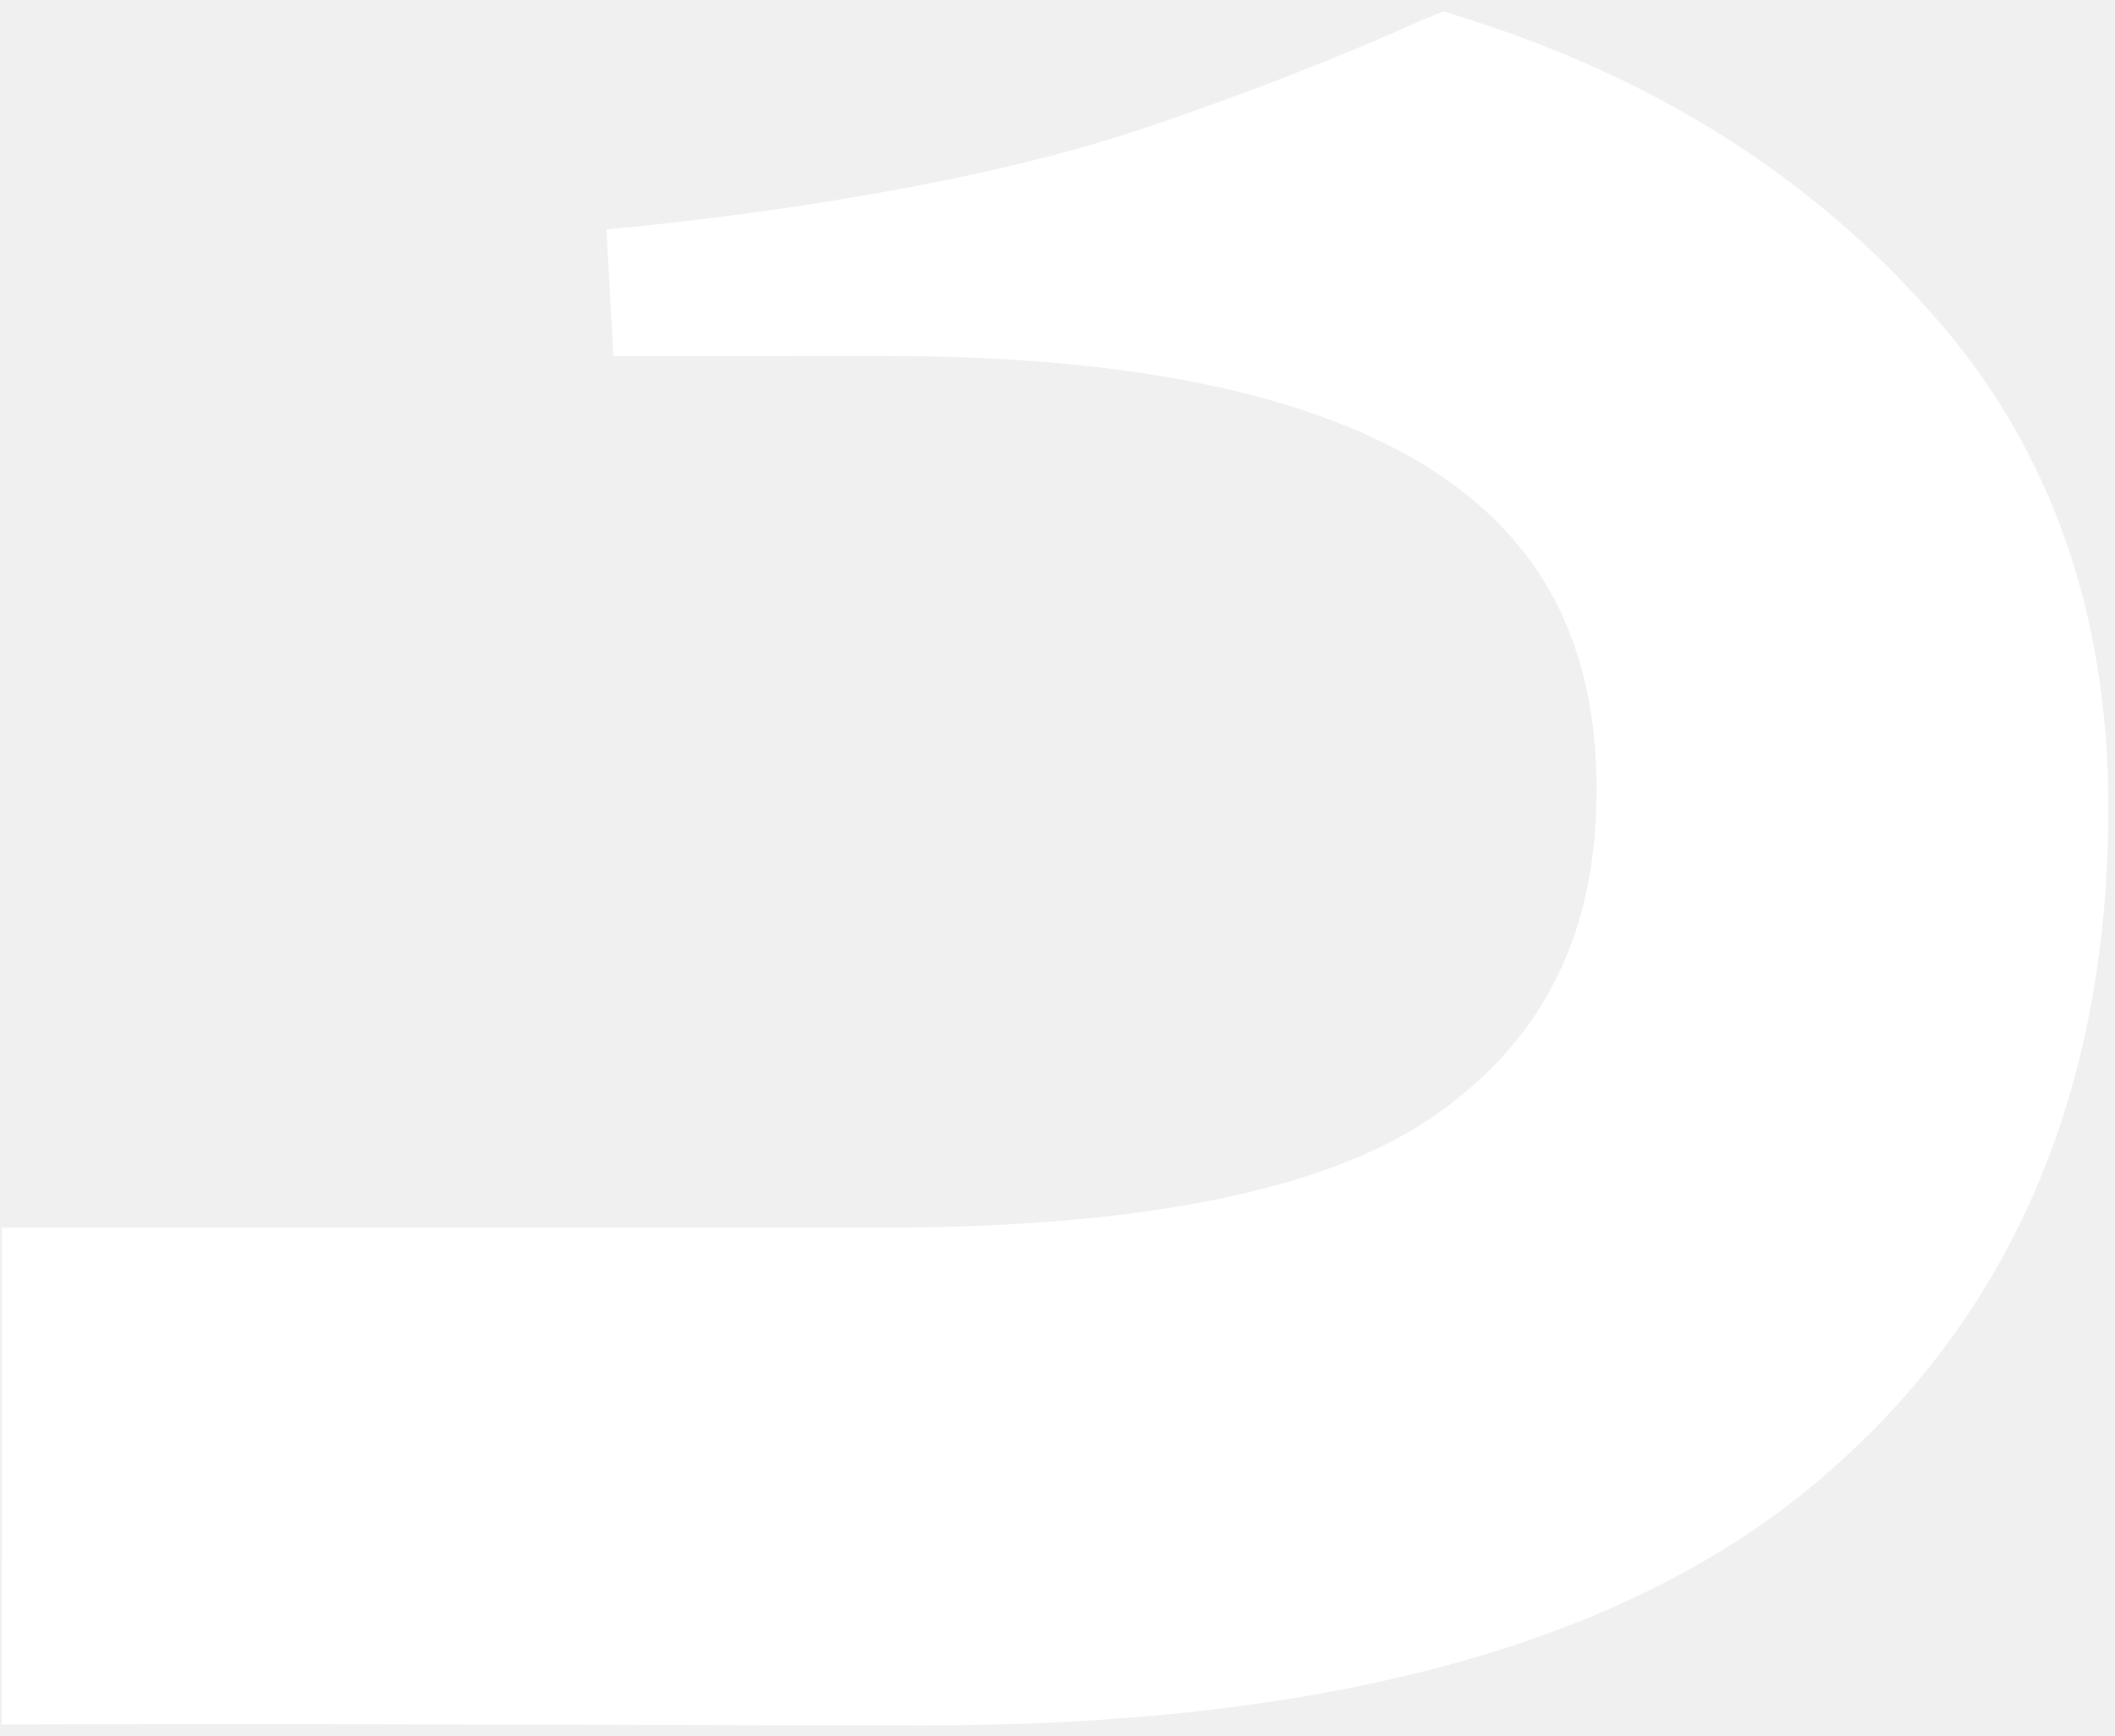
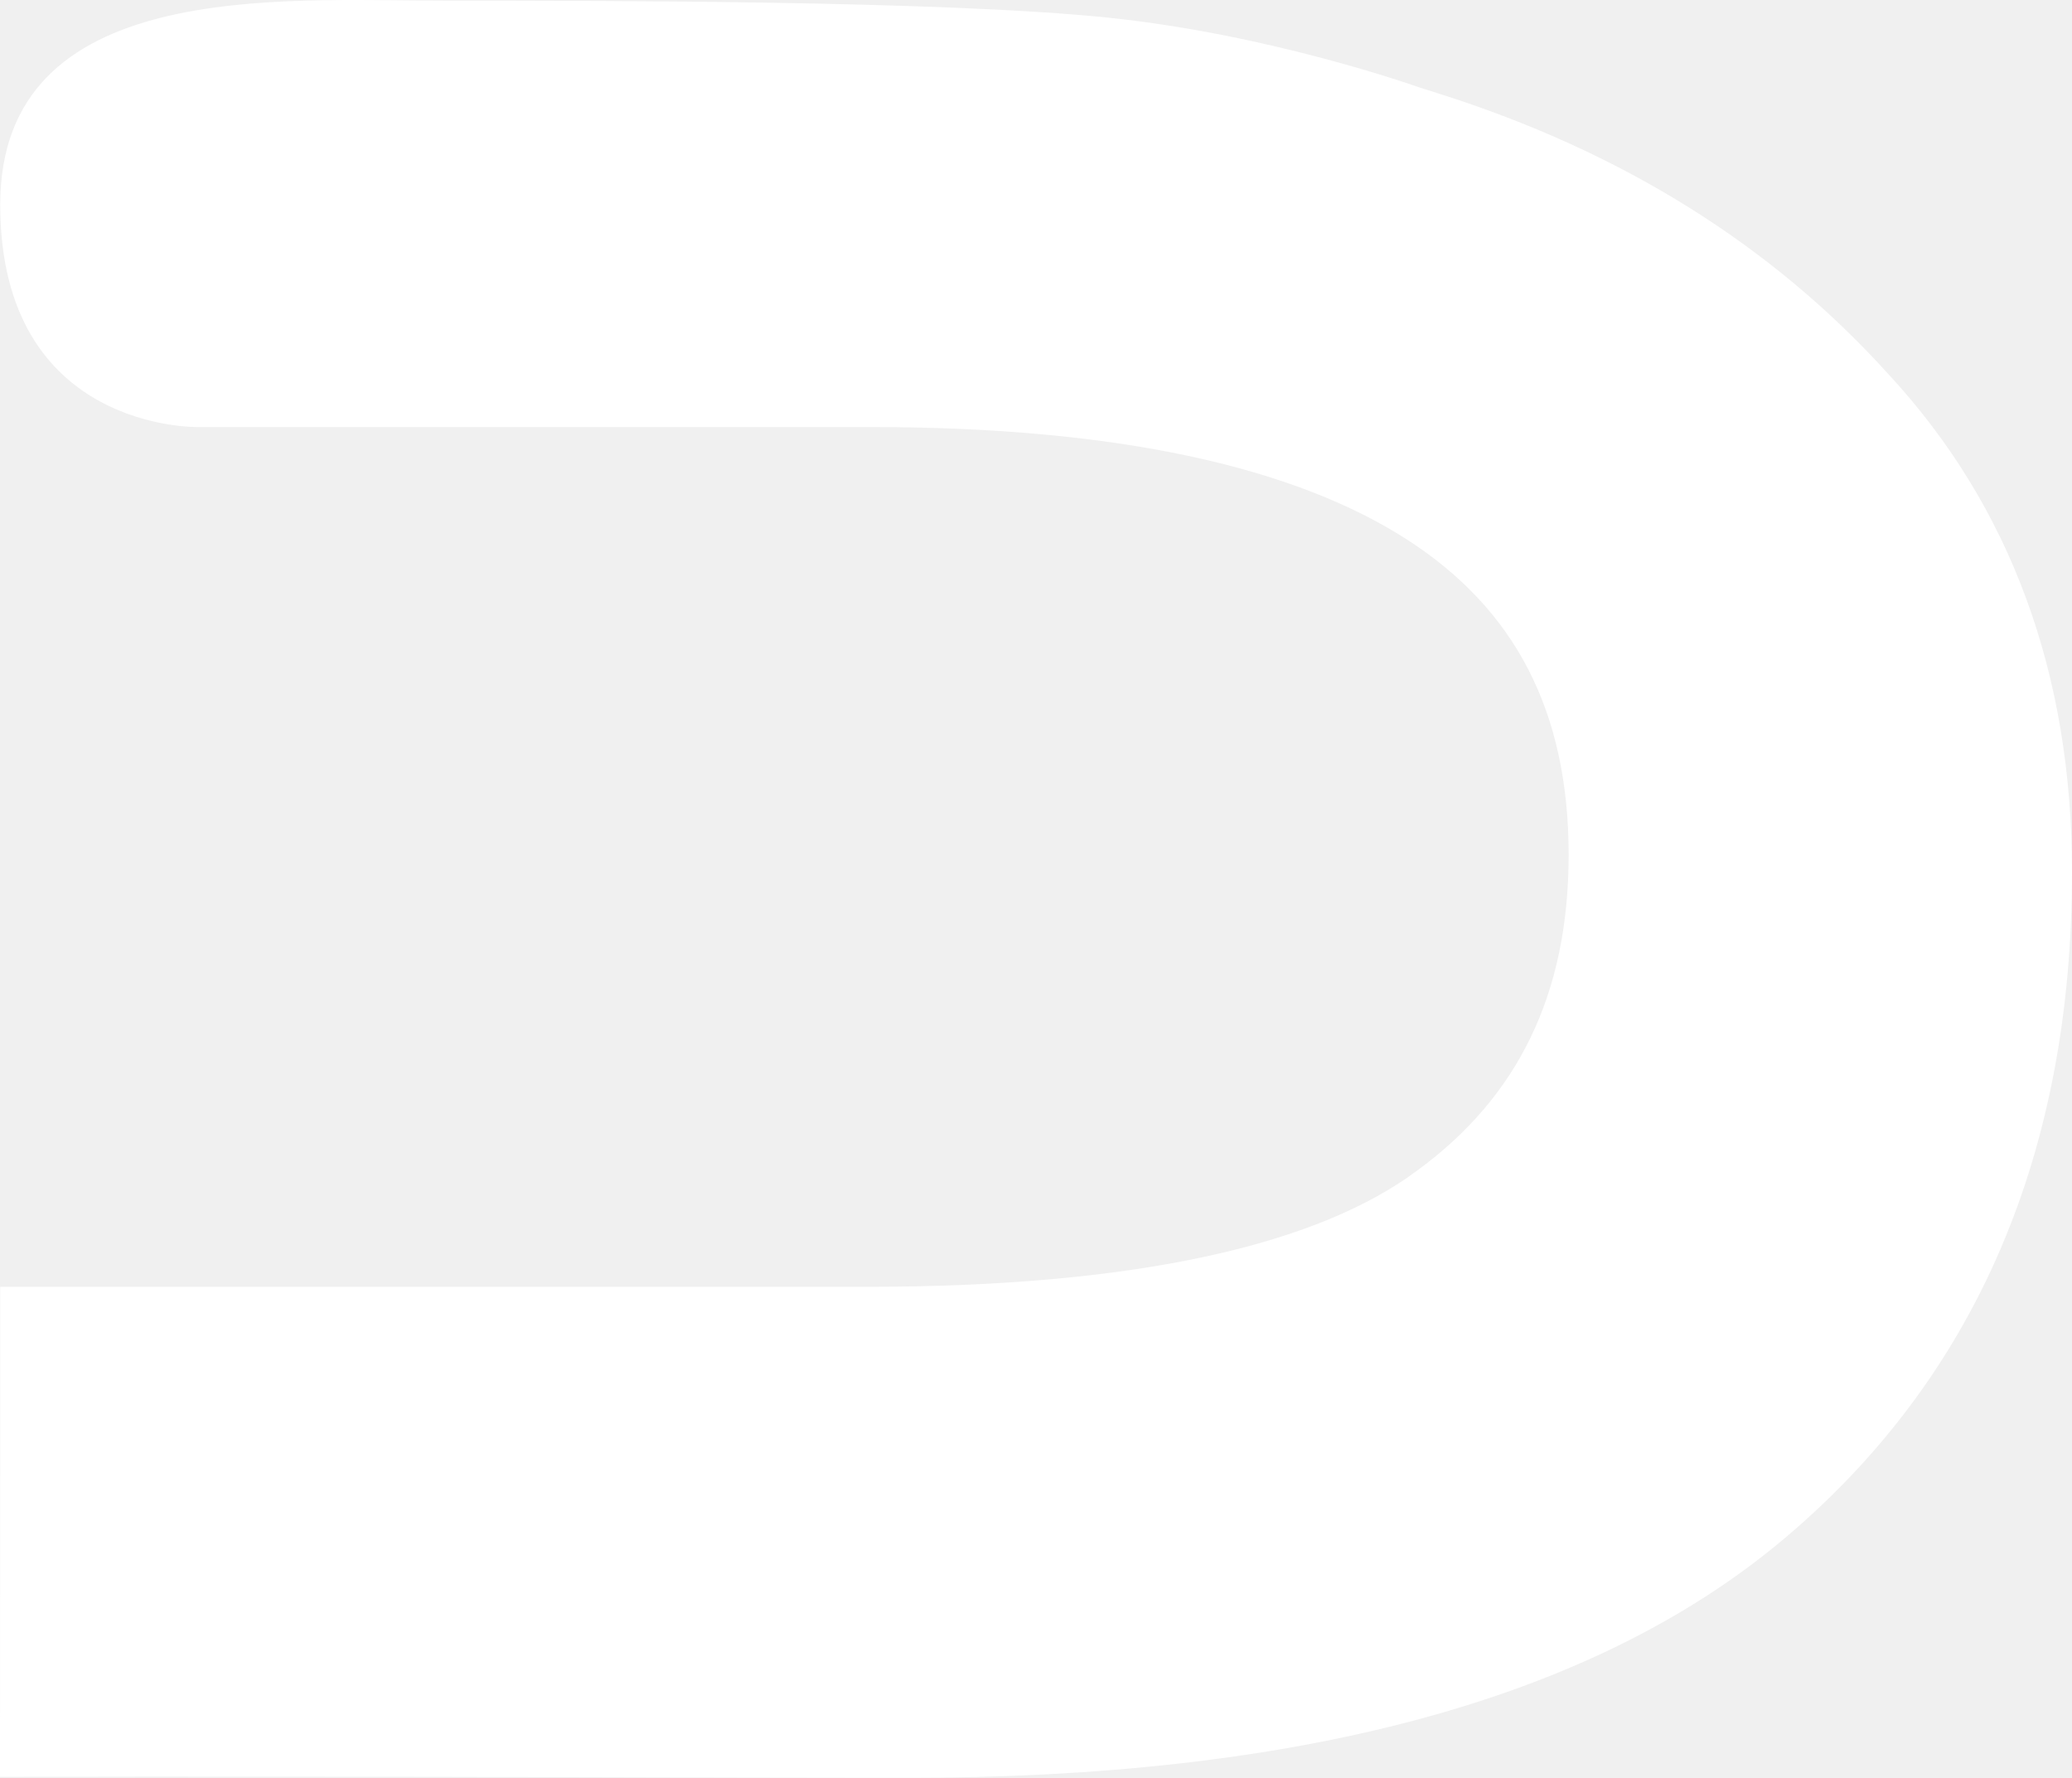
- <svg xmlns="http://www.w3.org/2000/svg" width="184" height="151" viewBox="0 0 184 151" fill="none">
-   <path fill-rule="evenodd" clip-rule="evenodd" d="M167.145 26.265C156.79 14.851 143.507 6.652 127.488 1.588L125.599 0.991L123.76 1.725C123.729 1.738 123.618 1.788 123.431 1.872C121.579 2.706 112.267 6.898 99.042 11.315C80.553 17.488 54.944 19.759 52.887 19.942C52.811 19.949 52.767 19.953 52.757 19.954L53.368 30.974C61.443 30.974 69.303 30.974 77.164 30.973M167.145 26.265C178.076 38.029 183.424 52.824 183.424 70.219C183.424 94.871 175.024 114.732 157.88 129.085C140.707 143.463 114.432 150.131 80.199 150.109C70.673 150.103 61.161 150.078 51.662 150.054C36.318 150.014 21.005 149.974 5.706 150.013L0.153 150.027L0.173 106.804H76.783C101.12 106.804 116.909 102.983 125.532 96.528L125.558 96.509L125.585 96.489C134.417 90.038 138.901 81.019 138.901 68.701C138.902 55.976 134.101 47.002 124.622 40.907C114.725 34.544 99.172 30.974 77.164 30.973" fill="white" />
+ <svg xmlns="http://www.w3.org/2000/svg" width="183" height="157" viewBox="0 0 183 157" fill="none">
+   <path d="M127.146 8.288C143.142 13.358 156.406 21.568 166.745 32.997C177.66 44.776 183 59.59 183 77.007C182.999 101.691 174.613 121.577 157.494 135.949C140.346 150.345 114.11 157.021 79.928 157C70.415 156.994 60.918 156.969 51.433 156.944C36.112 156.904 15.276 156.878 0 156.917L0.02 113.639H76.516C100.817 113.639 116.61 109.793 125.22 103.33C134.039 96.871 138.543 87.821 138.543 75.487C138.543 62.746 133.75 53.76 124.285 47.658C114.402 41.286 98.873 37.711 76.897 37.711C69.048 37.711 25.537 37.711 17.474 37.711C17.474 37.711 0.02 38.104 0.02 18.079C0.02 -1.947 24.963 0.056 38.942 0.056C52.922 0.056 83.376 0.056 97.855 1.558C112.334 3.059 125.26 7.69 125.26 7.69L127.146 8.288Z" fill="white" />
</svg>
